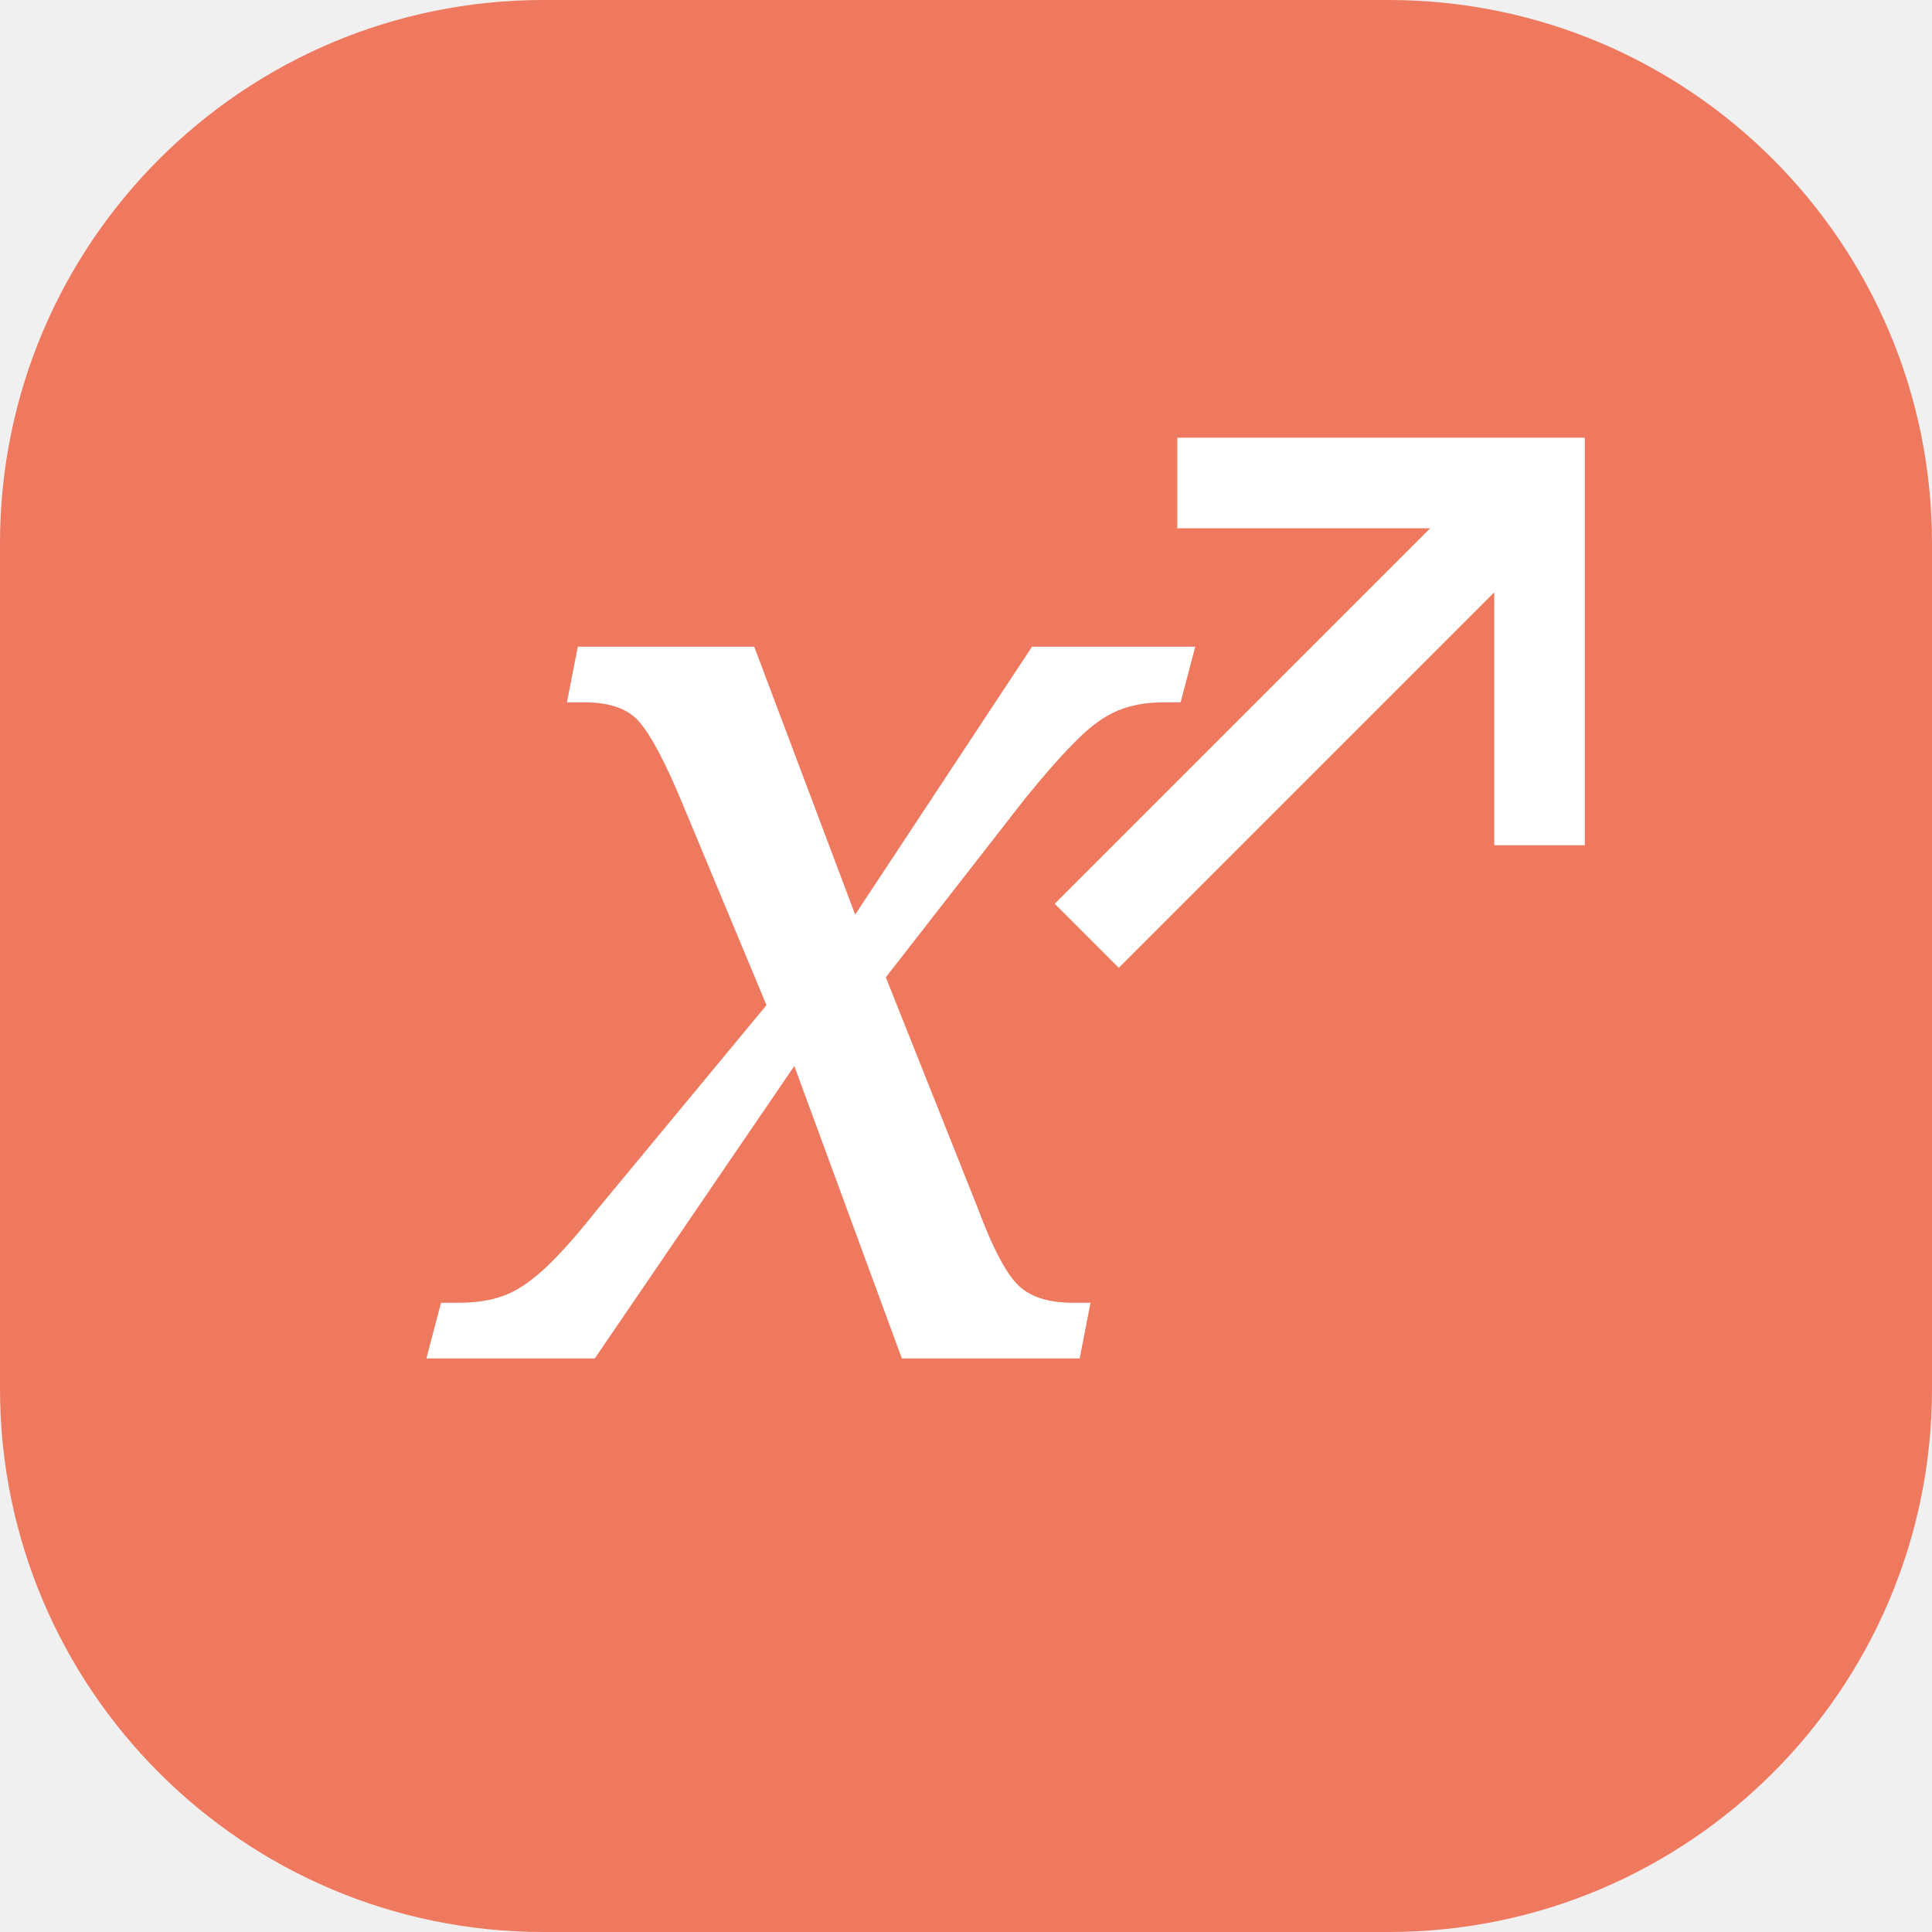
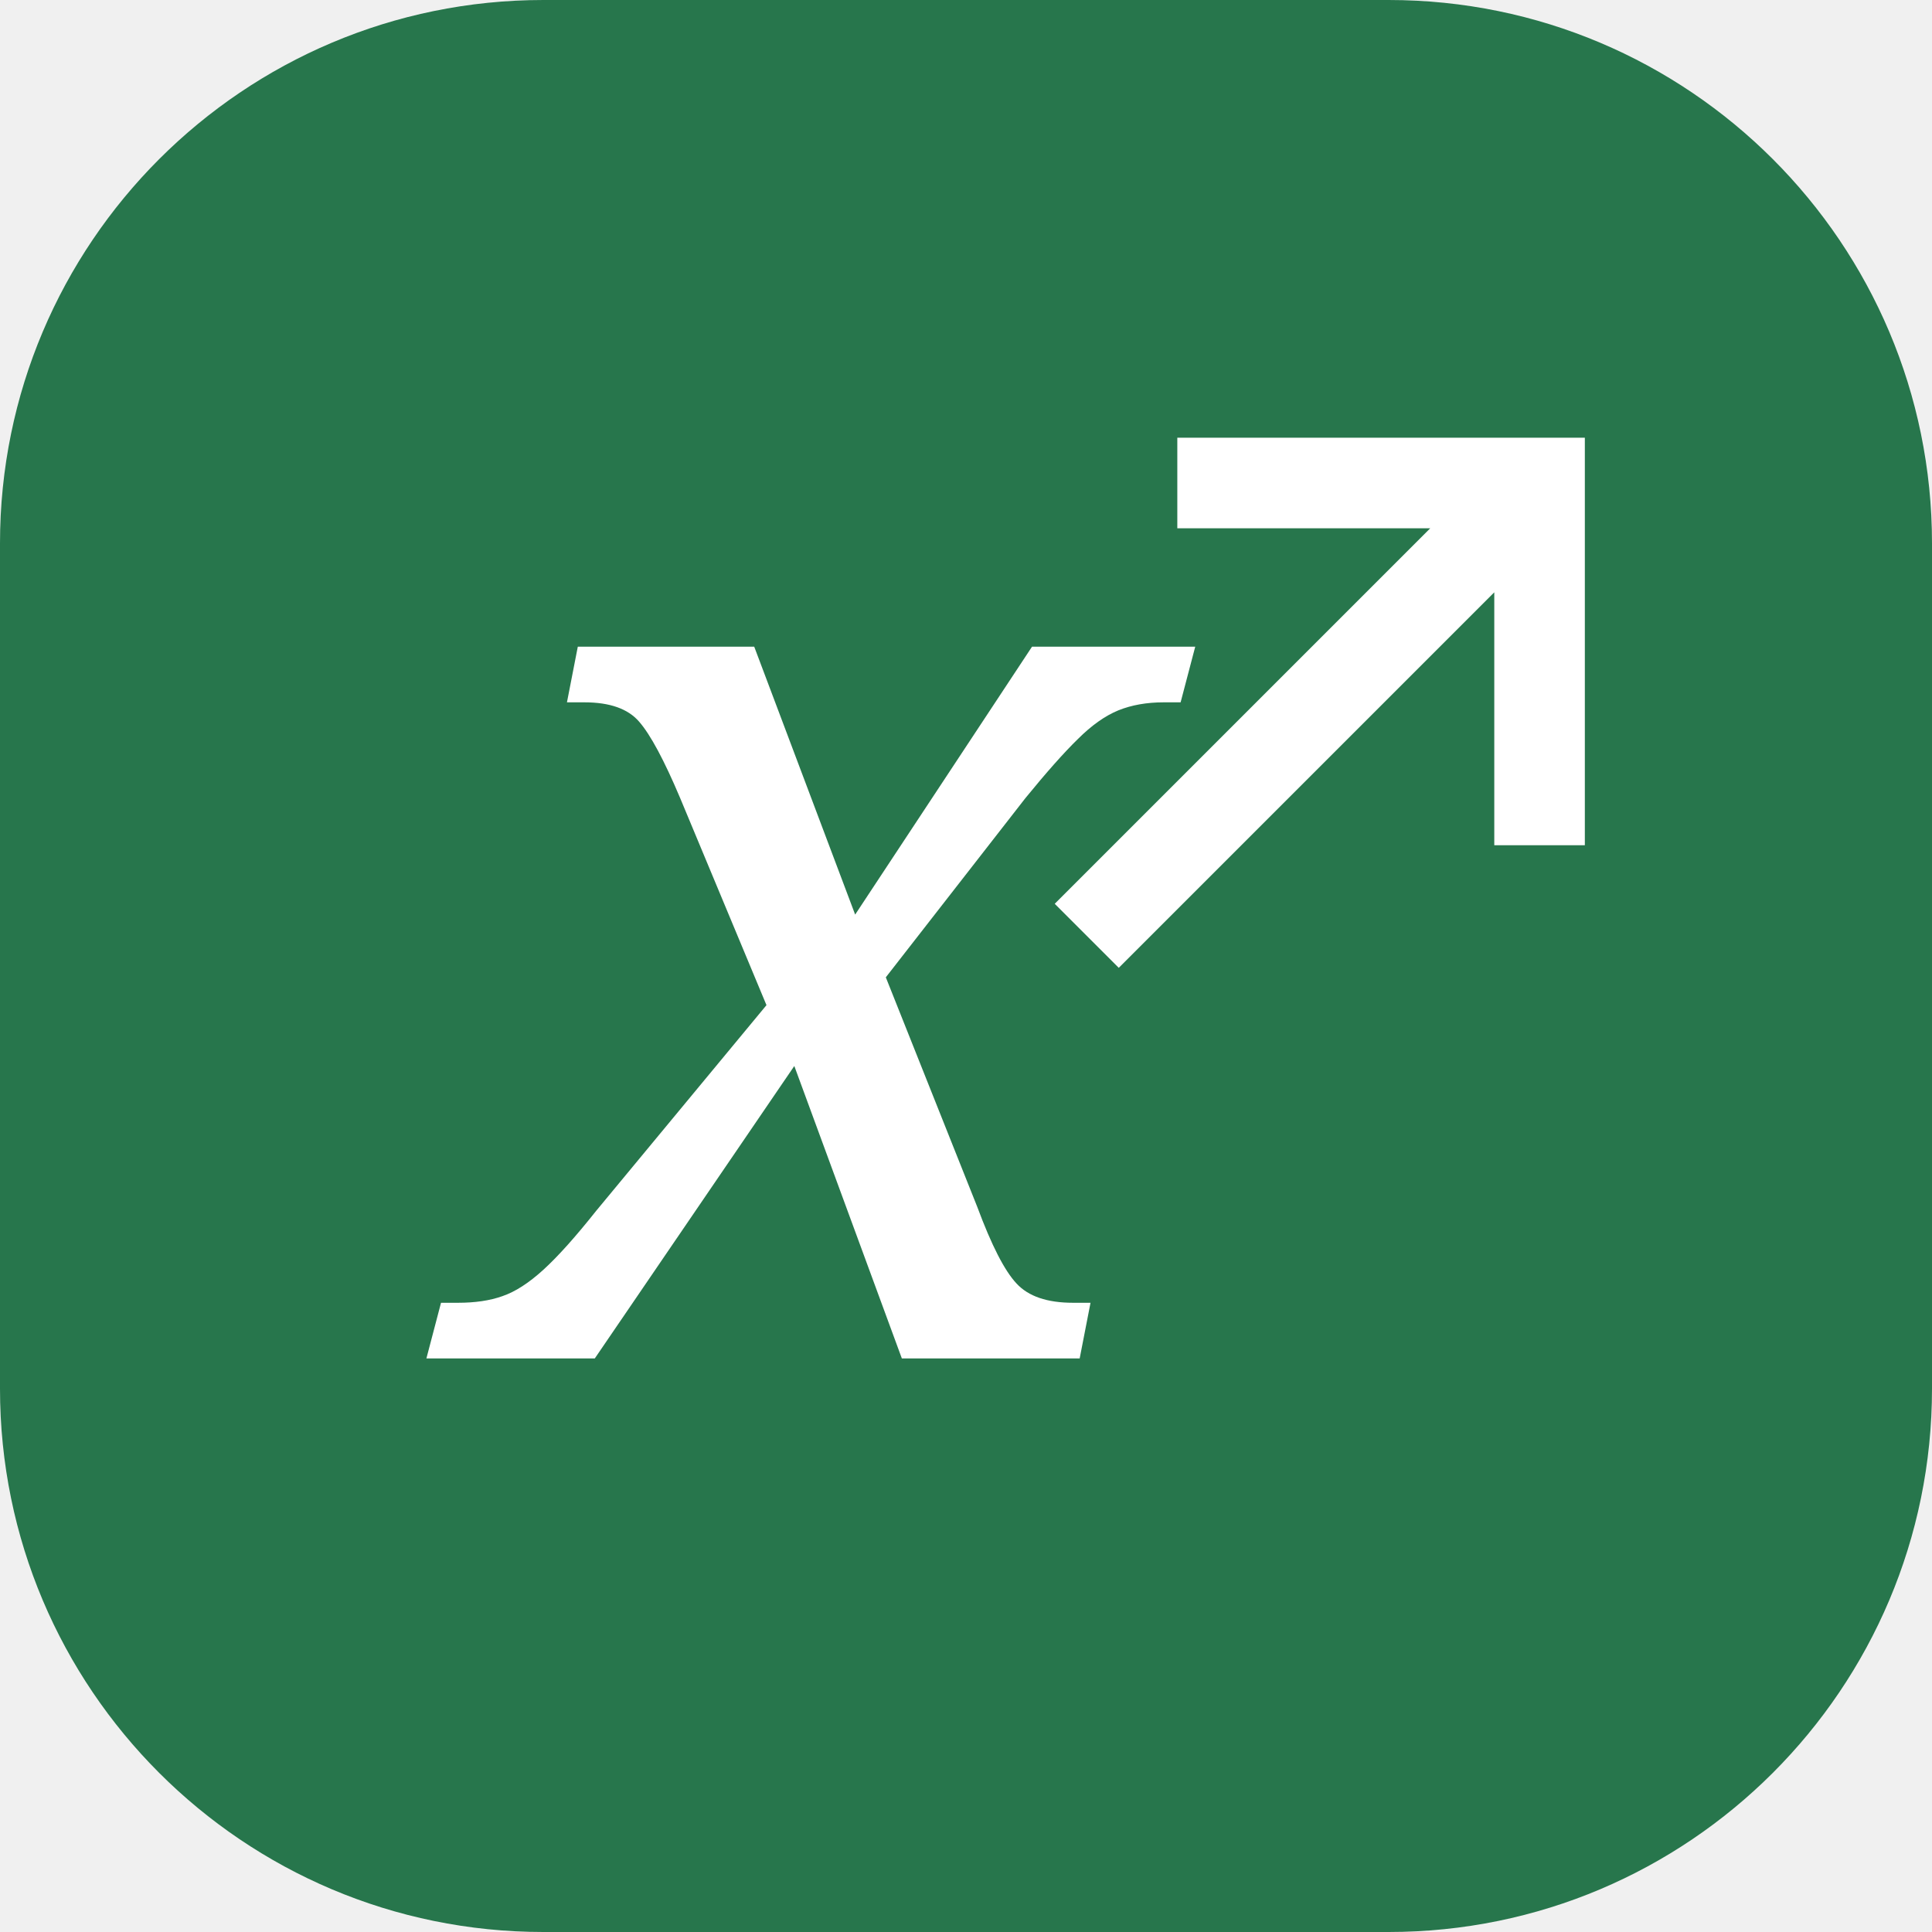
<svg xmlns="http://www.w3.org/2000/svg" viewBox="0 0 64 64">
-   <rect width="64" height="64" rx="18" fill="#ef795e" />
+   <rect width="64" height="64" rx="18" fill="#27764c" />
  <text x="15" y="45" font-size="44" font-family="Georgia" font-style="italic" fill="white">x</text>
  <path d="M39 16h12v12m0-12L36 31" stroke="white" stroke-width="3" fill="none" />
</svg>
